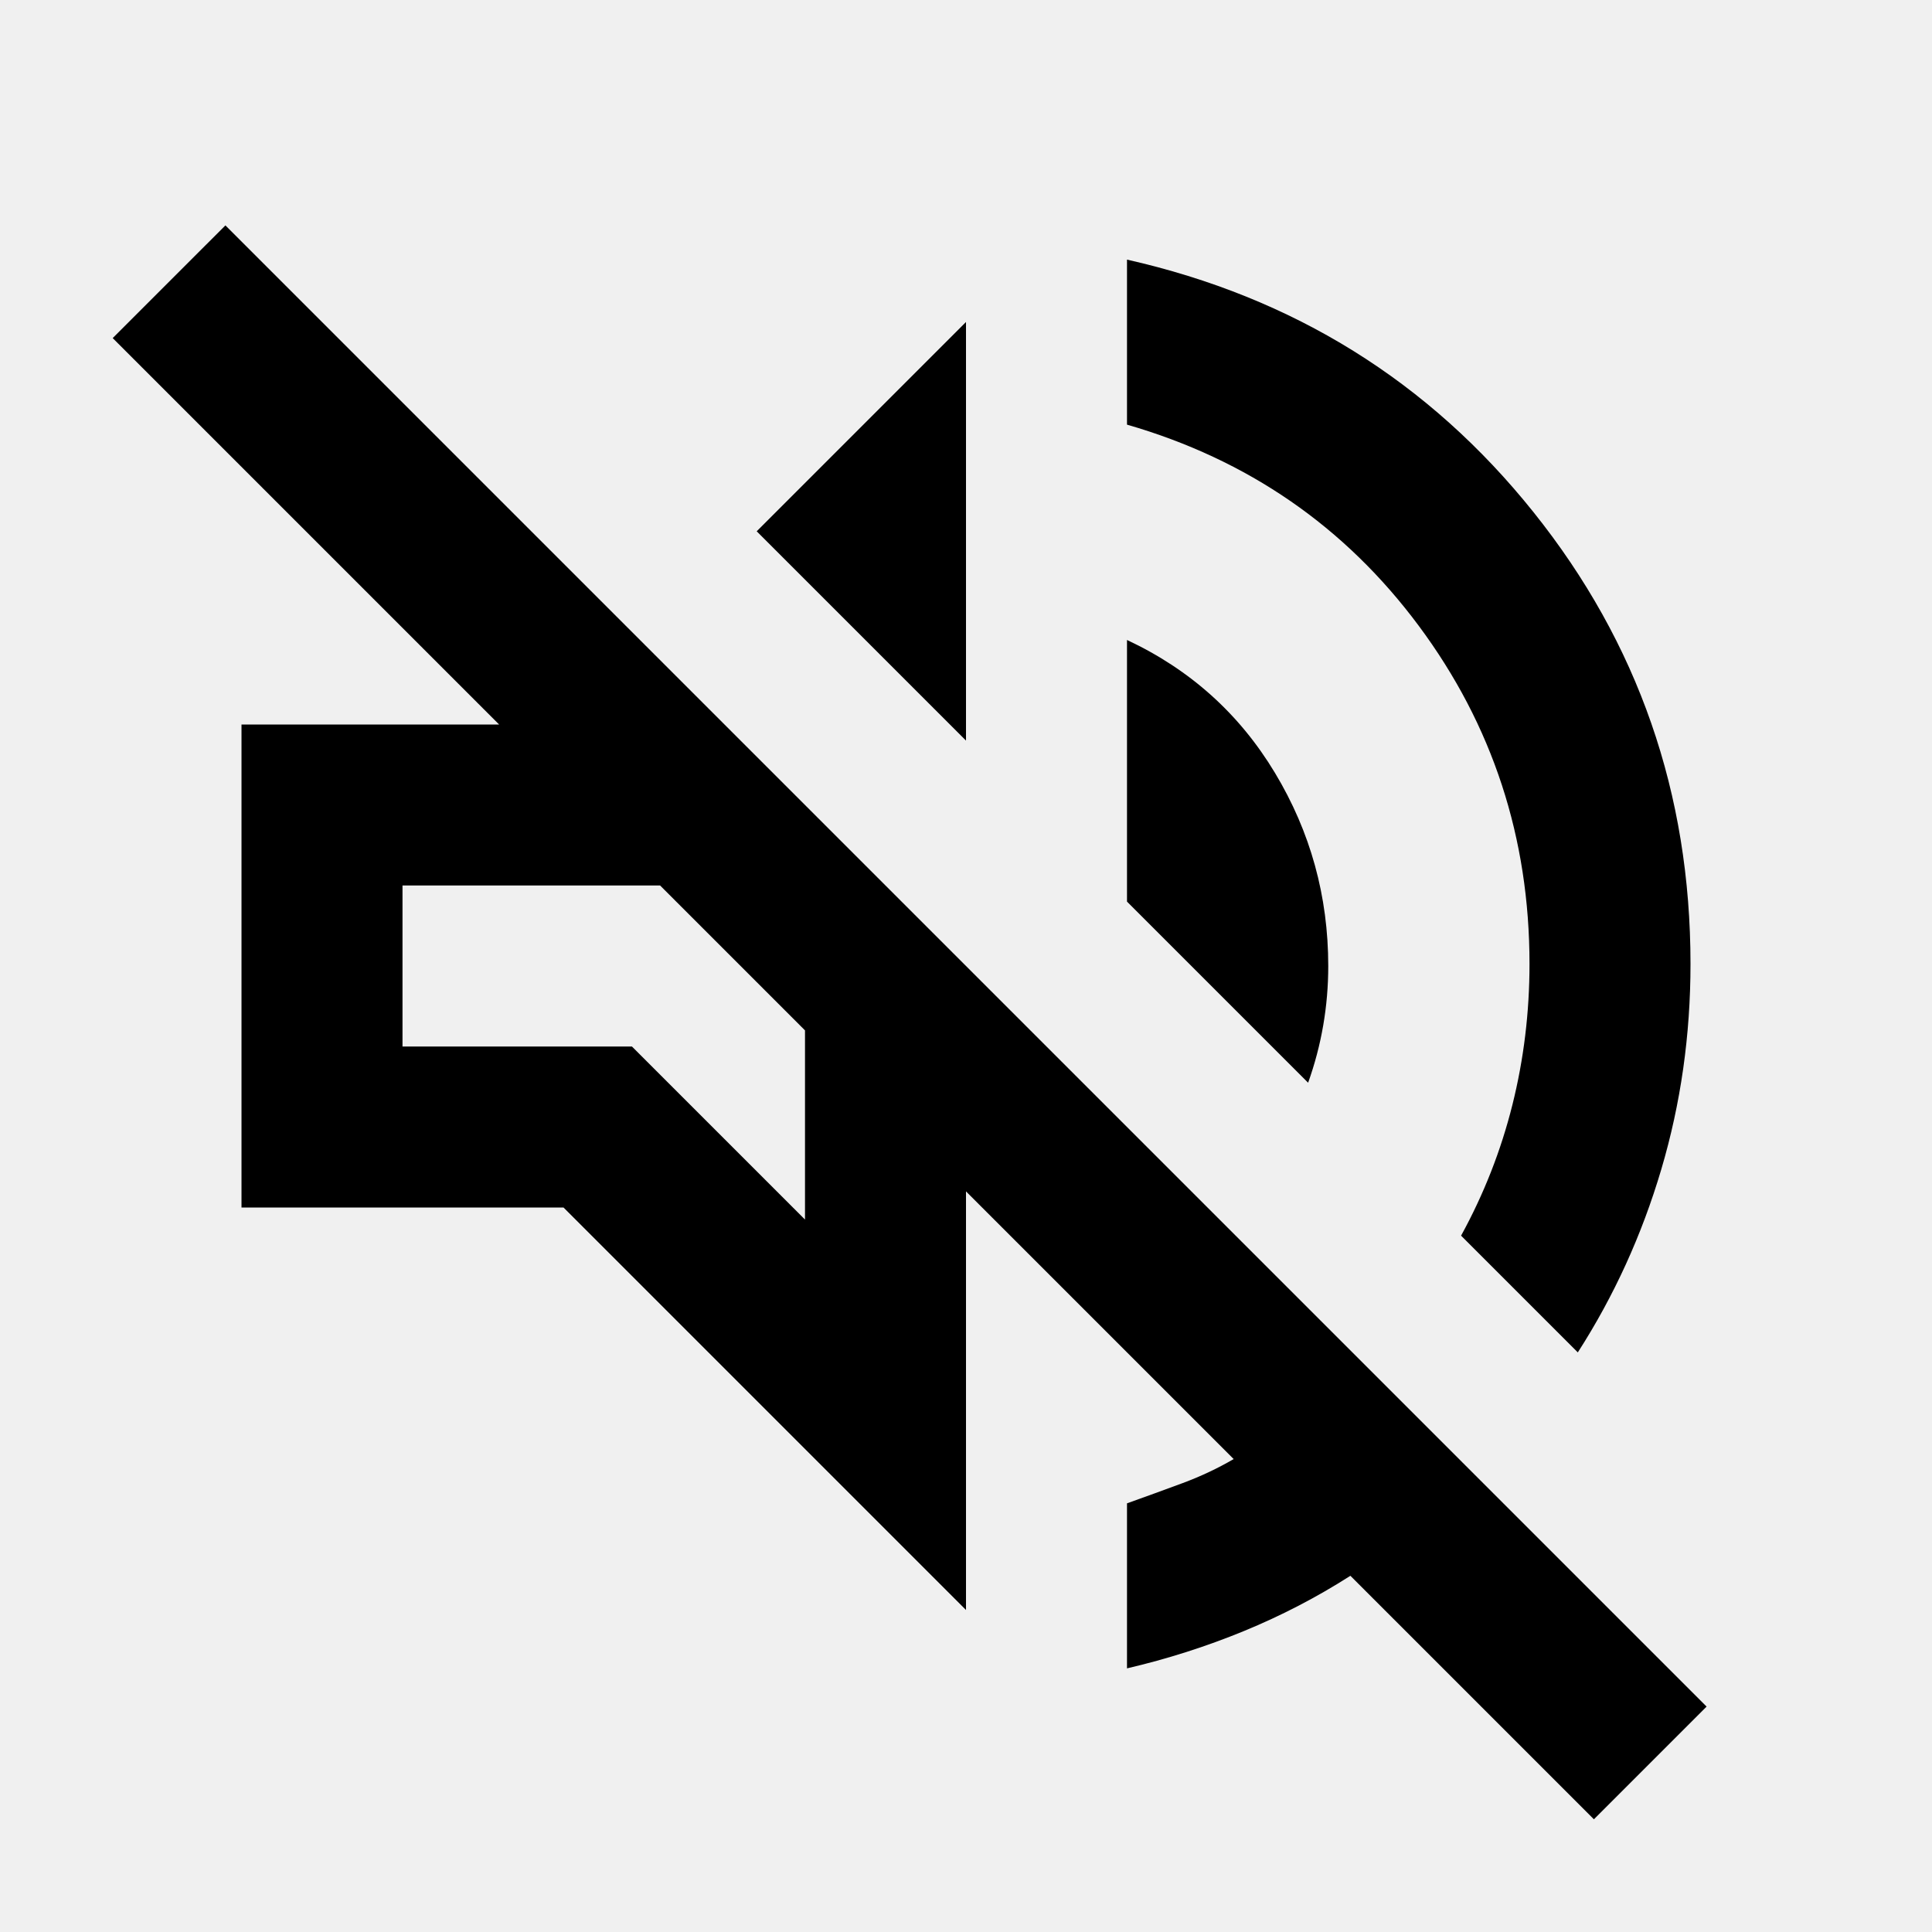
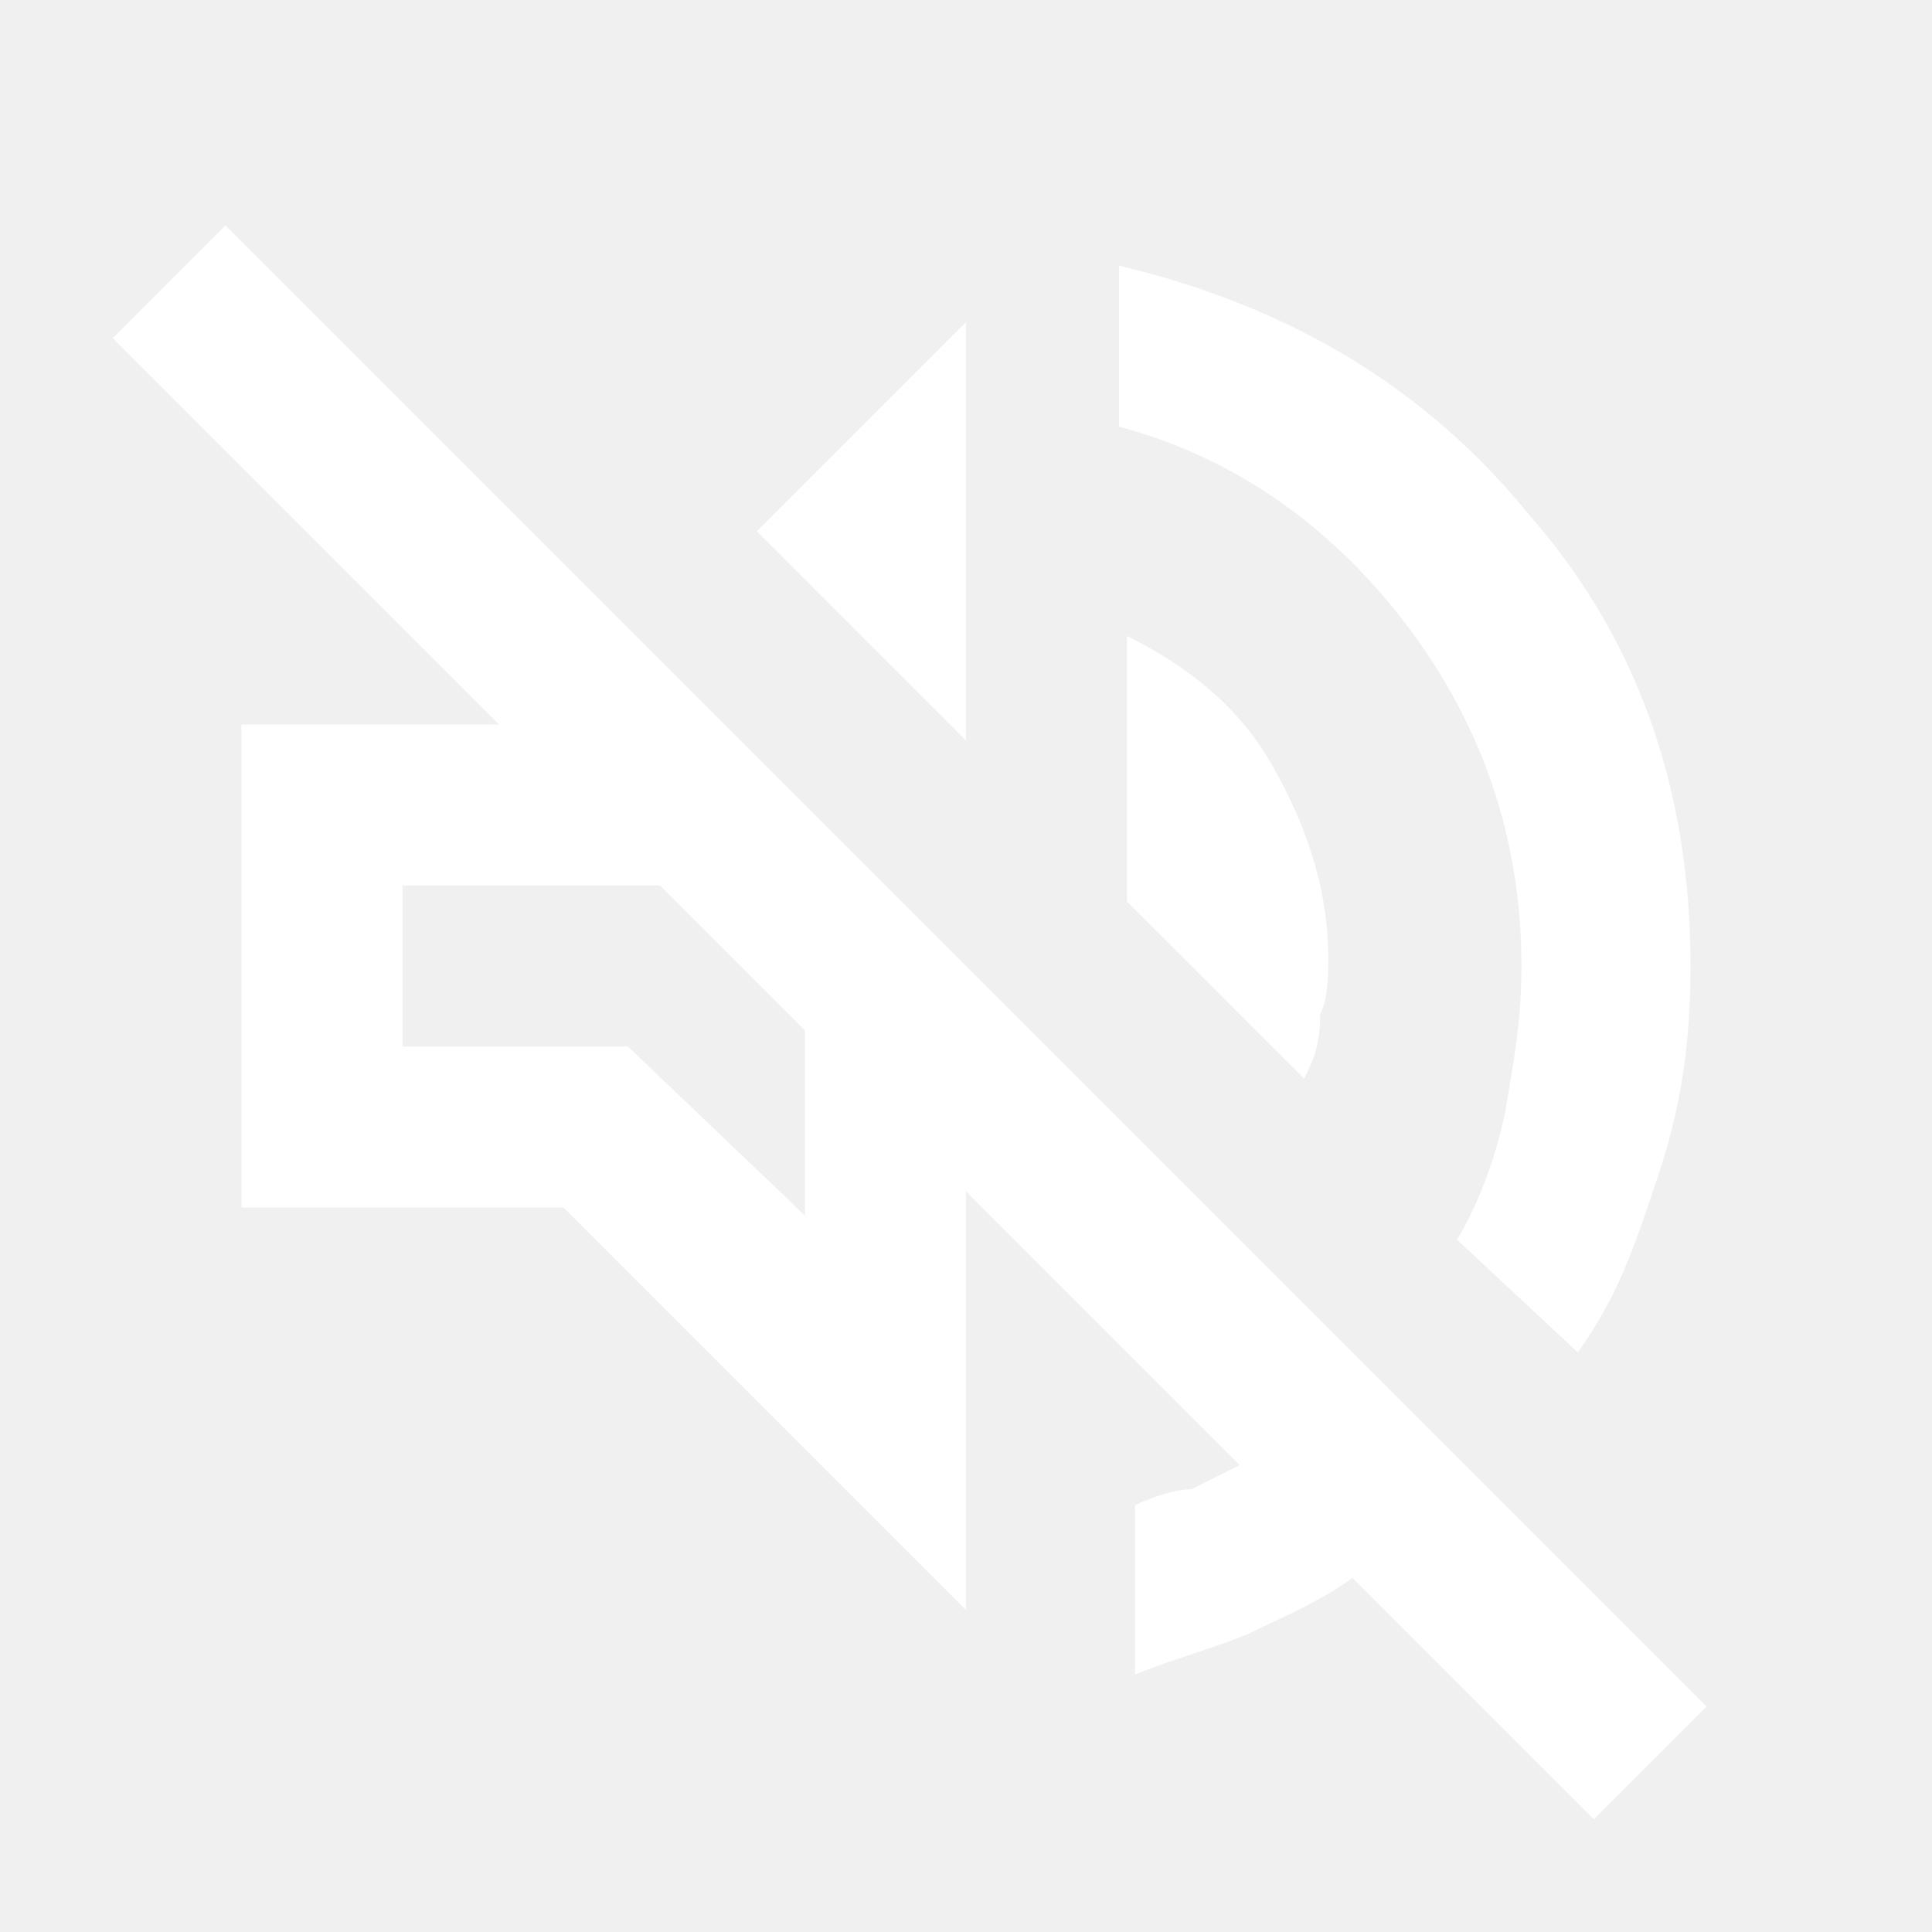
- <svg xmlns="http://www.w3.org/2000/svg" height="24" viewBox="0 -960 960 960" width="24">
-   <path d="M792-56 671-177q-25 16-53 27.5T560-131v-82q14-5 27.5-10t25.5-12L480-368v208L280-360H120v-240h128L56-792l56-56 736 736-56 56Zm-8-232-58-58q17-31 25.5-65t8.5-70q0-94-55-168T560-749v-82q124 28 202 125.5T840-481q0 53-14.5 102T784-288ZM650-422l-90-90v-130q47 22 73.5 66t26.5 96q0 15-2.5 29.5T650-422ZM480-592 376-696l104-104v208Zm-80 238v-94l-72-72H200v80h114l86 86Zm-36-130Z" />
+ <svg xmlns="http://www.w3.org/2000/svg" version="1.1" id="Layer_1" x="0px" y="0px" viewBox="0 0 24 24" style="enable-background:new 0 0 24 24;" xml:space="preserve">
+   <style type="text/css">
+ 	.st0{fill:#FFFFFF;}
+ </style>
+   <path class="st0" d="M19.8,22.6l-3-3c-0.4,0.3-0.9,0.5-1.3,0.7c-0.5,0.2-0.9,0.3-1.4,0.5v-2.1c0.2-0.1,0.5-0.2,0.7-0.2  c0.2-0.1,0.4-0.2,0.6-0.3L12,14.8V20l-5-5H3V9h3.2L1.4,4.2l1.4-1.4l18.4,18.4L19.8,22.6z M19.6,16.8l-1.5-1.4  c0.3-0.5,0.5-1.1,0.6-1.6c0.1-0.6,0.2-1.1,0.2-1.8c0-1.6-0.5-3-1.4-4.2c-0.9-1.2-2.1-2.1-3.6-2.5v-2c2.1,0.5,3.8,1.5,5.1,3.1  C20.4,8,21,9.9,21,12c0,0.9-0.1,1.7-0.4,2.6S20.1,16.1,19.6,16.8z M16.2,13.4L14,11.2V7.9c0.8,0.4,1.4,0.9,1.8,1.6  c0.4,0.7,0.7,1.5,0.7,2.4c0,0.2,0,0.5-0.1,0.7C16.4,13,16.3,13.2,16.2,13.4z M12,9.2L9.4,6.6L12,4V9.2z M10,15.1v-2.3L8.2,11H5v2  h2.8L10,15.1z" />
</svg>
